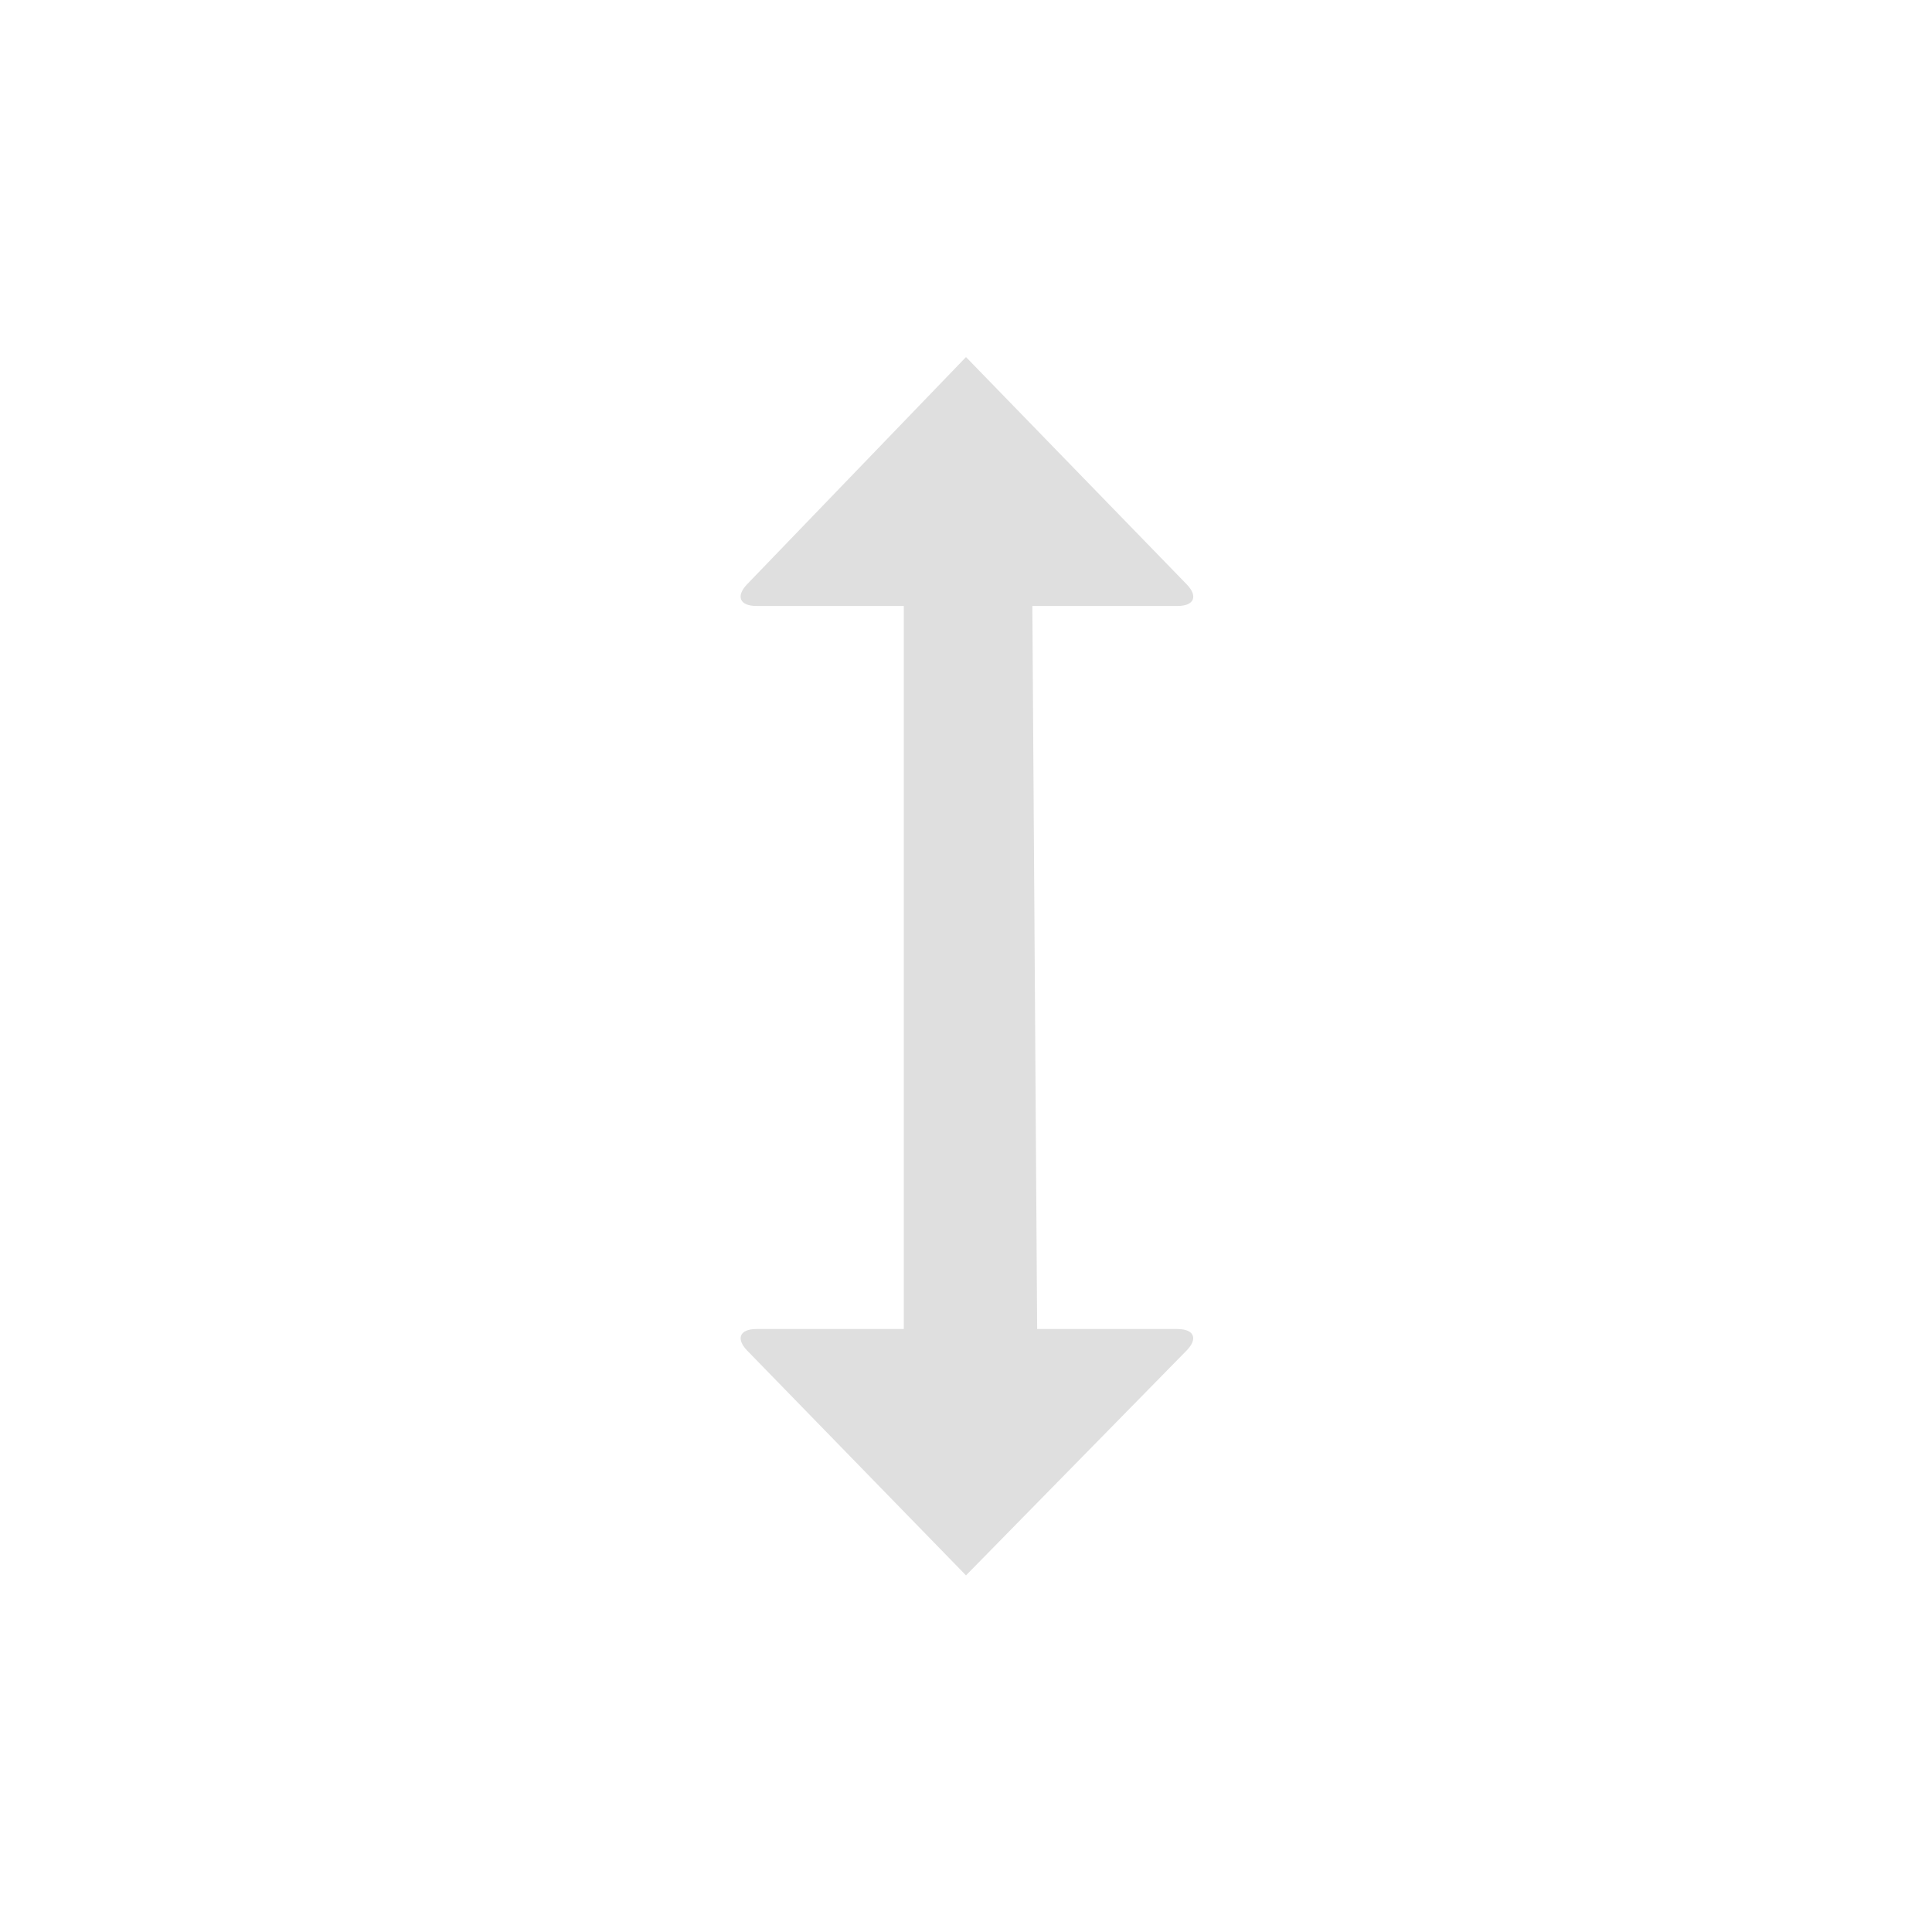
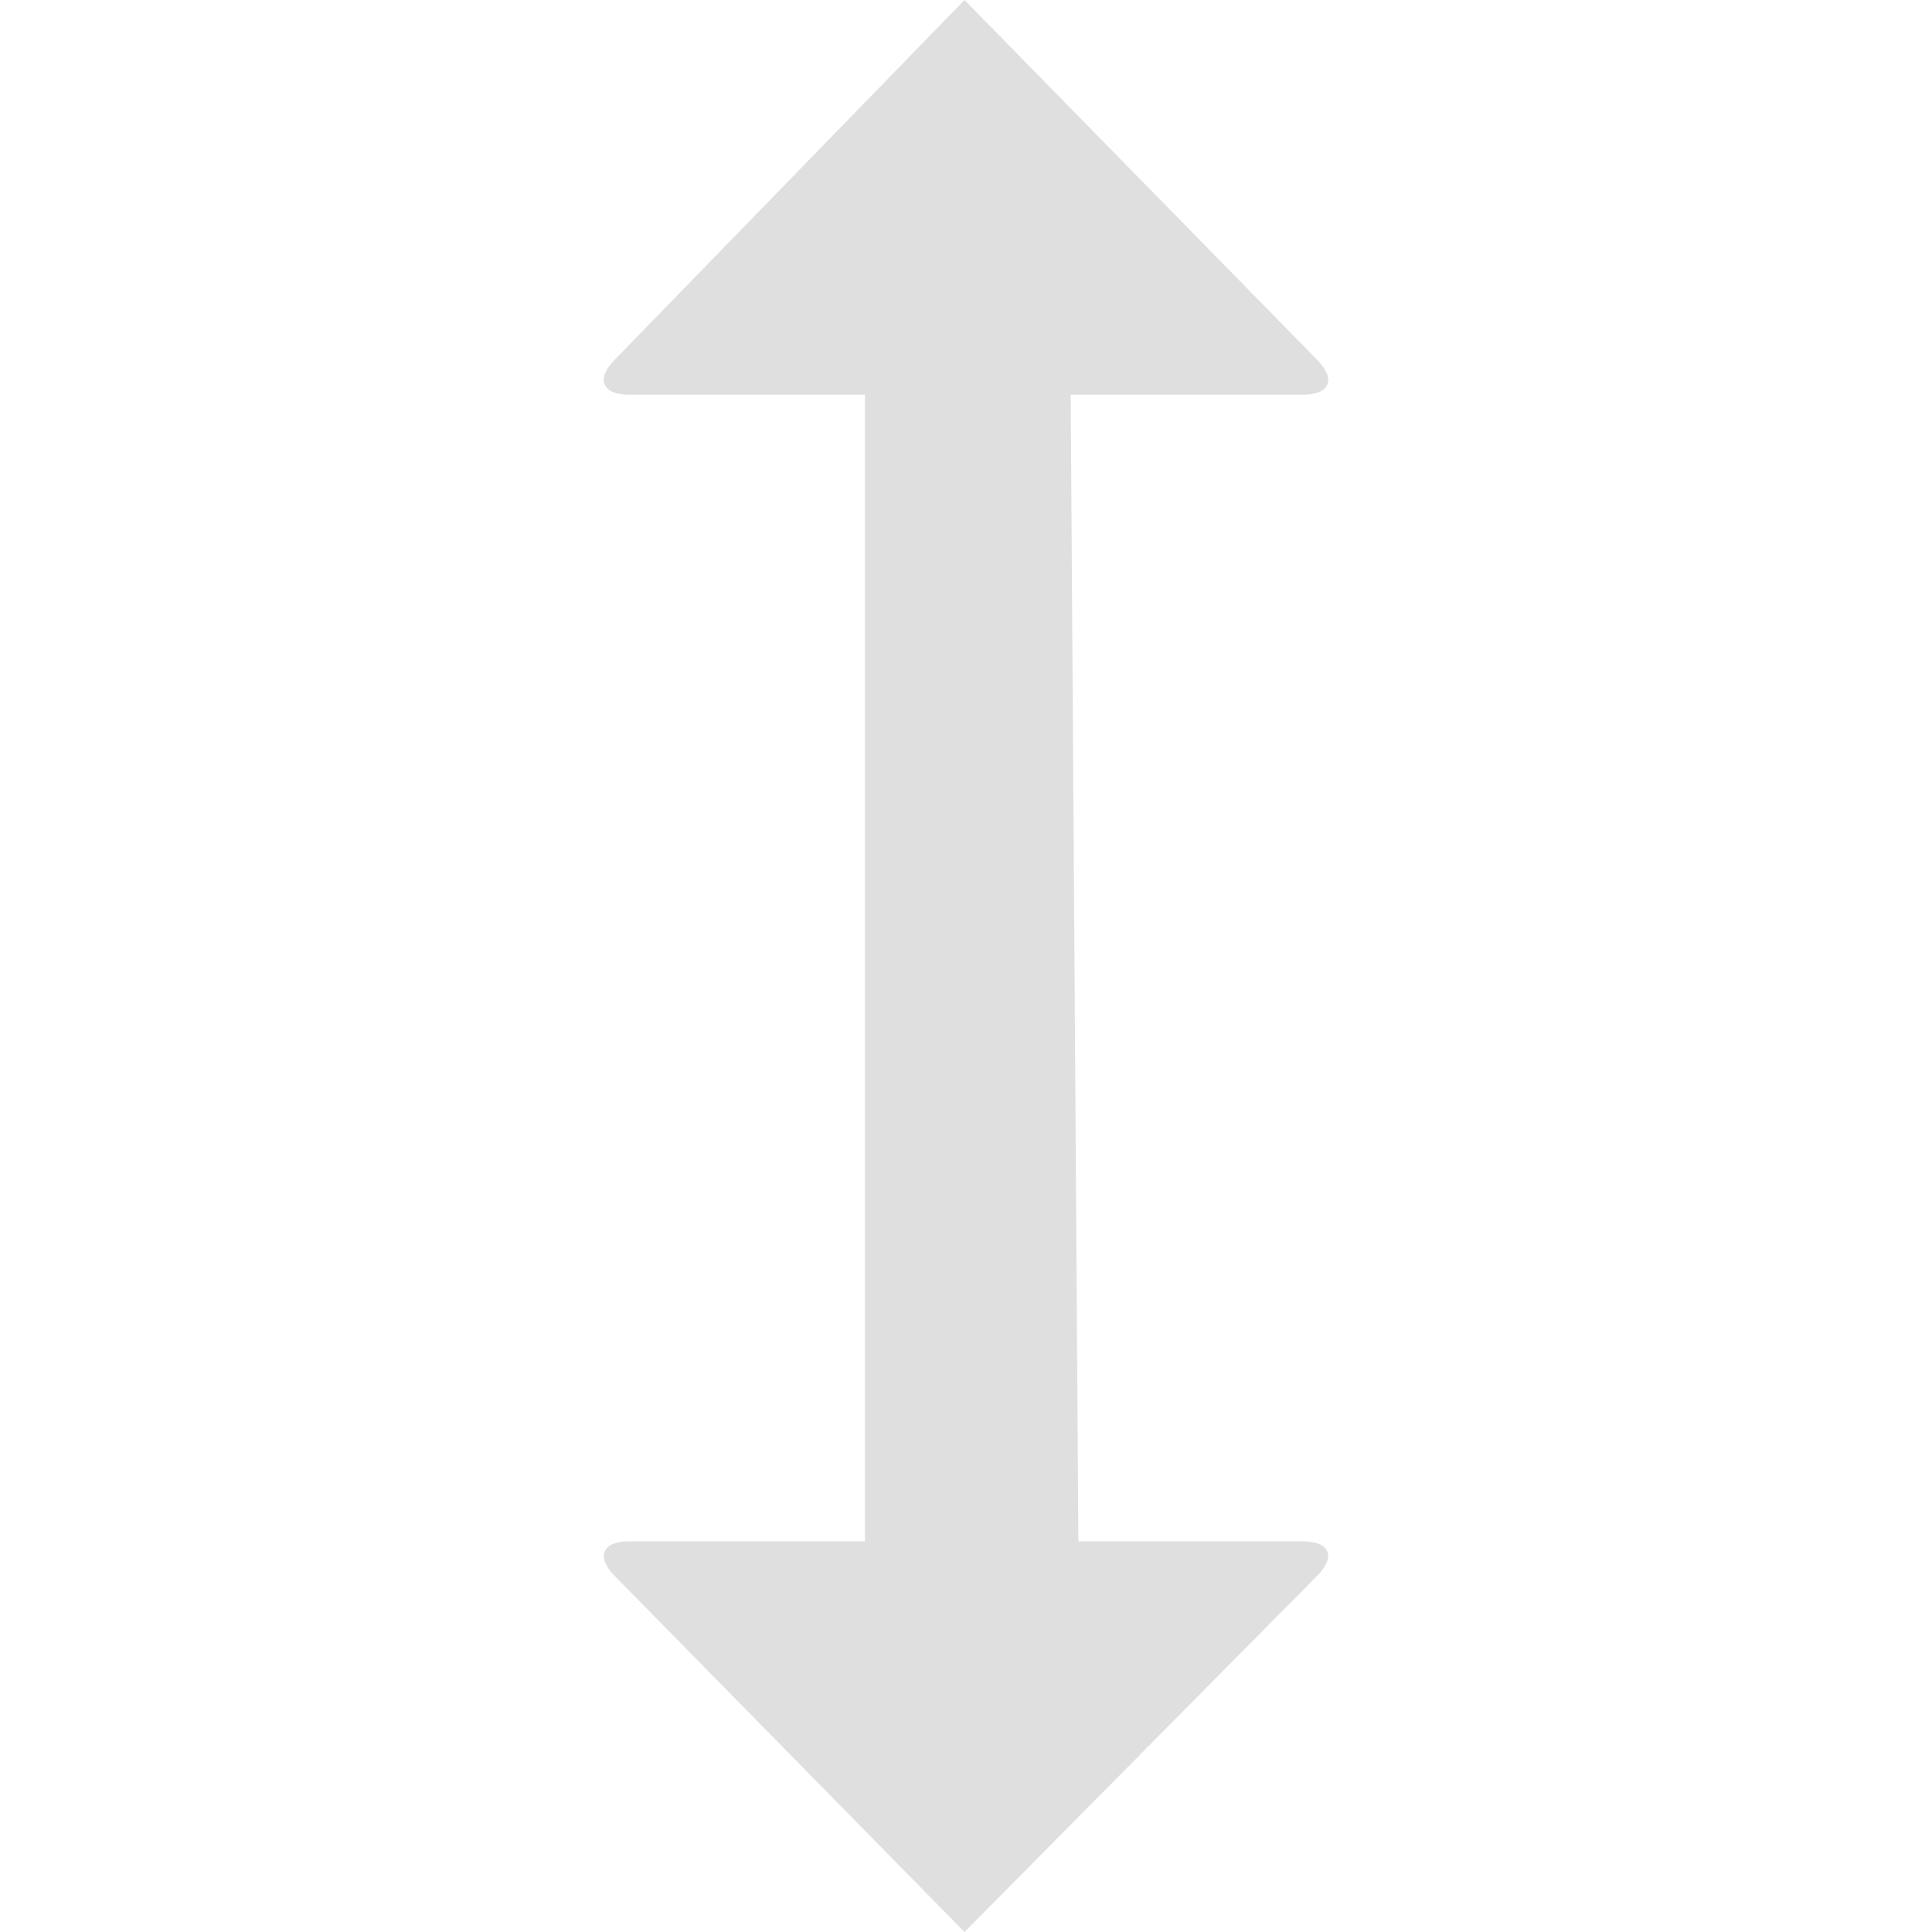
- <svg xmlns="http://www.w3.org/2000/svg" fill="#DFDFDF" width="800px" height="800px" viewBox="0 0 256 256">
+ <svg xmlns="http://www.w3.org/2000/svg" fill="#dfdfdf" width="480" height="480" viewBox="0 0 153.6 153.6" version="1.1" id="svg1">
+   <defs id="defs1" />
  <g id="SVGRepo_bgCarrier" stroke-width="0" />
  <g id="SVGRepo_tracerCarrier" stroke-linecap="round" stroke-linejoin="round" />
-   <g id="SVGRepo_iconCarrier">
-     <path d="M100.218 80.292c-2.205 0-2.746-1.292-1.214-2.883L128 47.313l29.24 30.11c1.538 1.585 1 2.87-1.209 2.87h-19.239l.636 95.811h18.596c2.21 0 2.746 1.28 1.201 2.854L128 208.746l-28.982-29.773c-1.542-1.584-1.004-2.869 1.2-2.869h19.54V80.292h-19.54z" fill-rule="evenodd" />
+   <g id="SVGRepo_iconCarrier" transform="matrix(0.9602665,0,0,0.9514783,-46.23383,-45.01729)">
+     <path d="m 100.218,80.292 c -2.205,0 -2.746,-1.292 -1.214,-2.883 L 128,47.313 l 29.24,30.11 c 1.538,1.585 1,2.87 -1.209,2.87 h -19.239 l 0.636,95.811 h 18.596 c 2.21,0 2.746,1.28 1.201,2.854 L 128,208.746 99.018,178.973 c -1.542,-1.584 -1.004,-2.869 1.2,-2.869 h 19.54 V 80.292 Z" fill-rule="evenodd" id="path1" />
  </g>
</svg>
